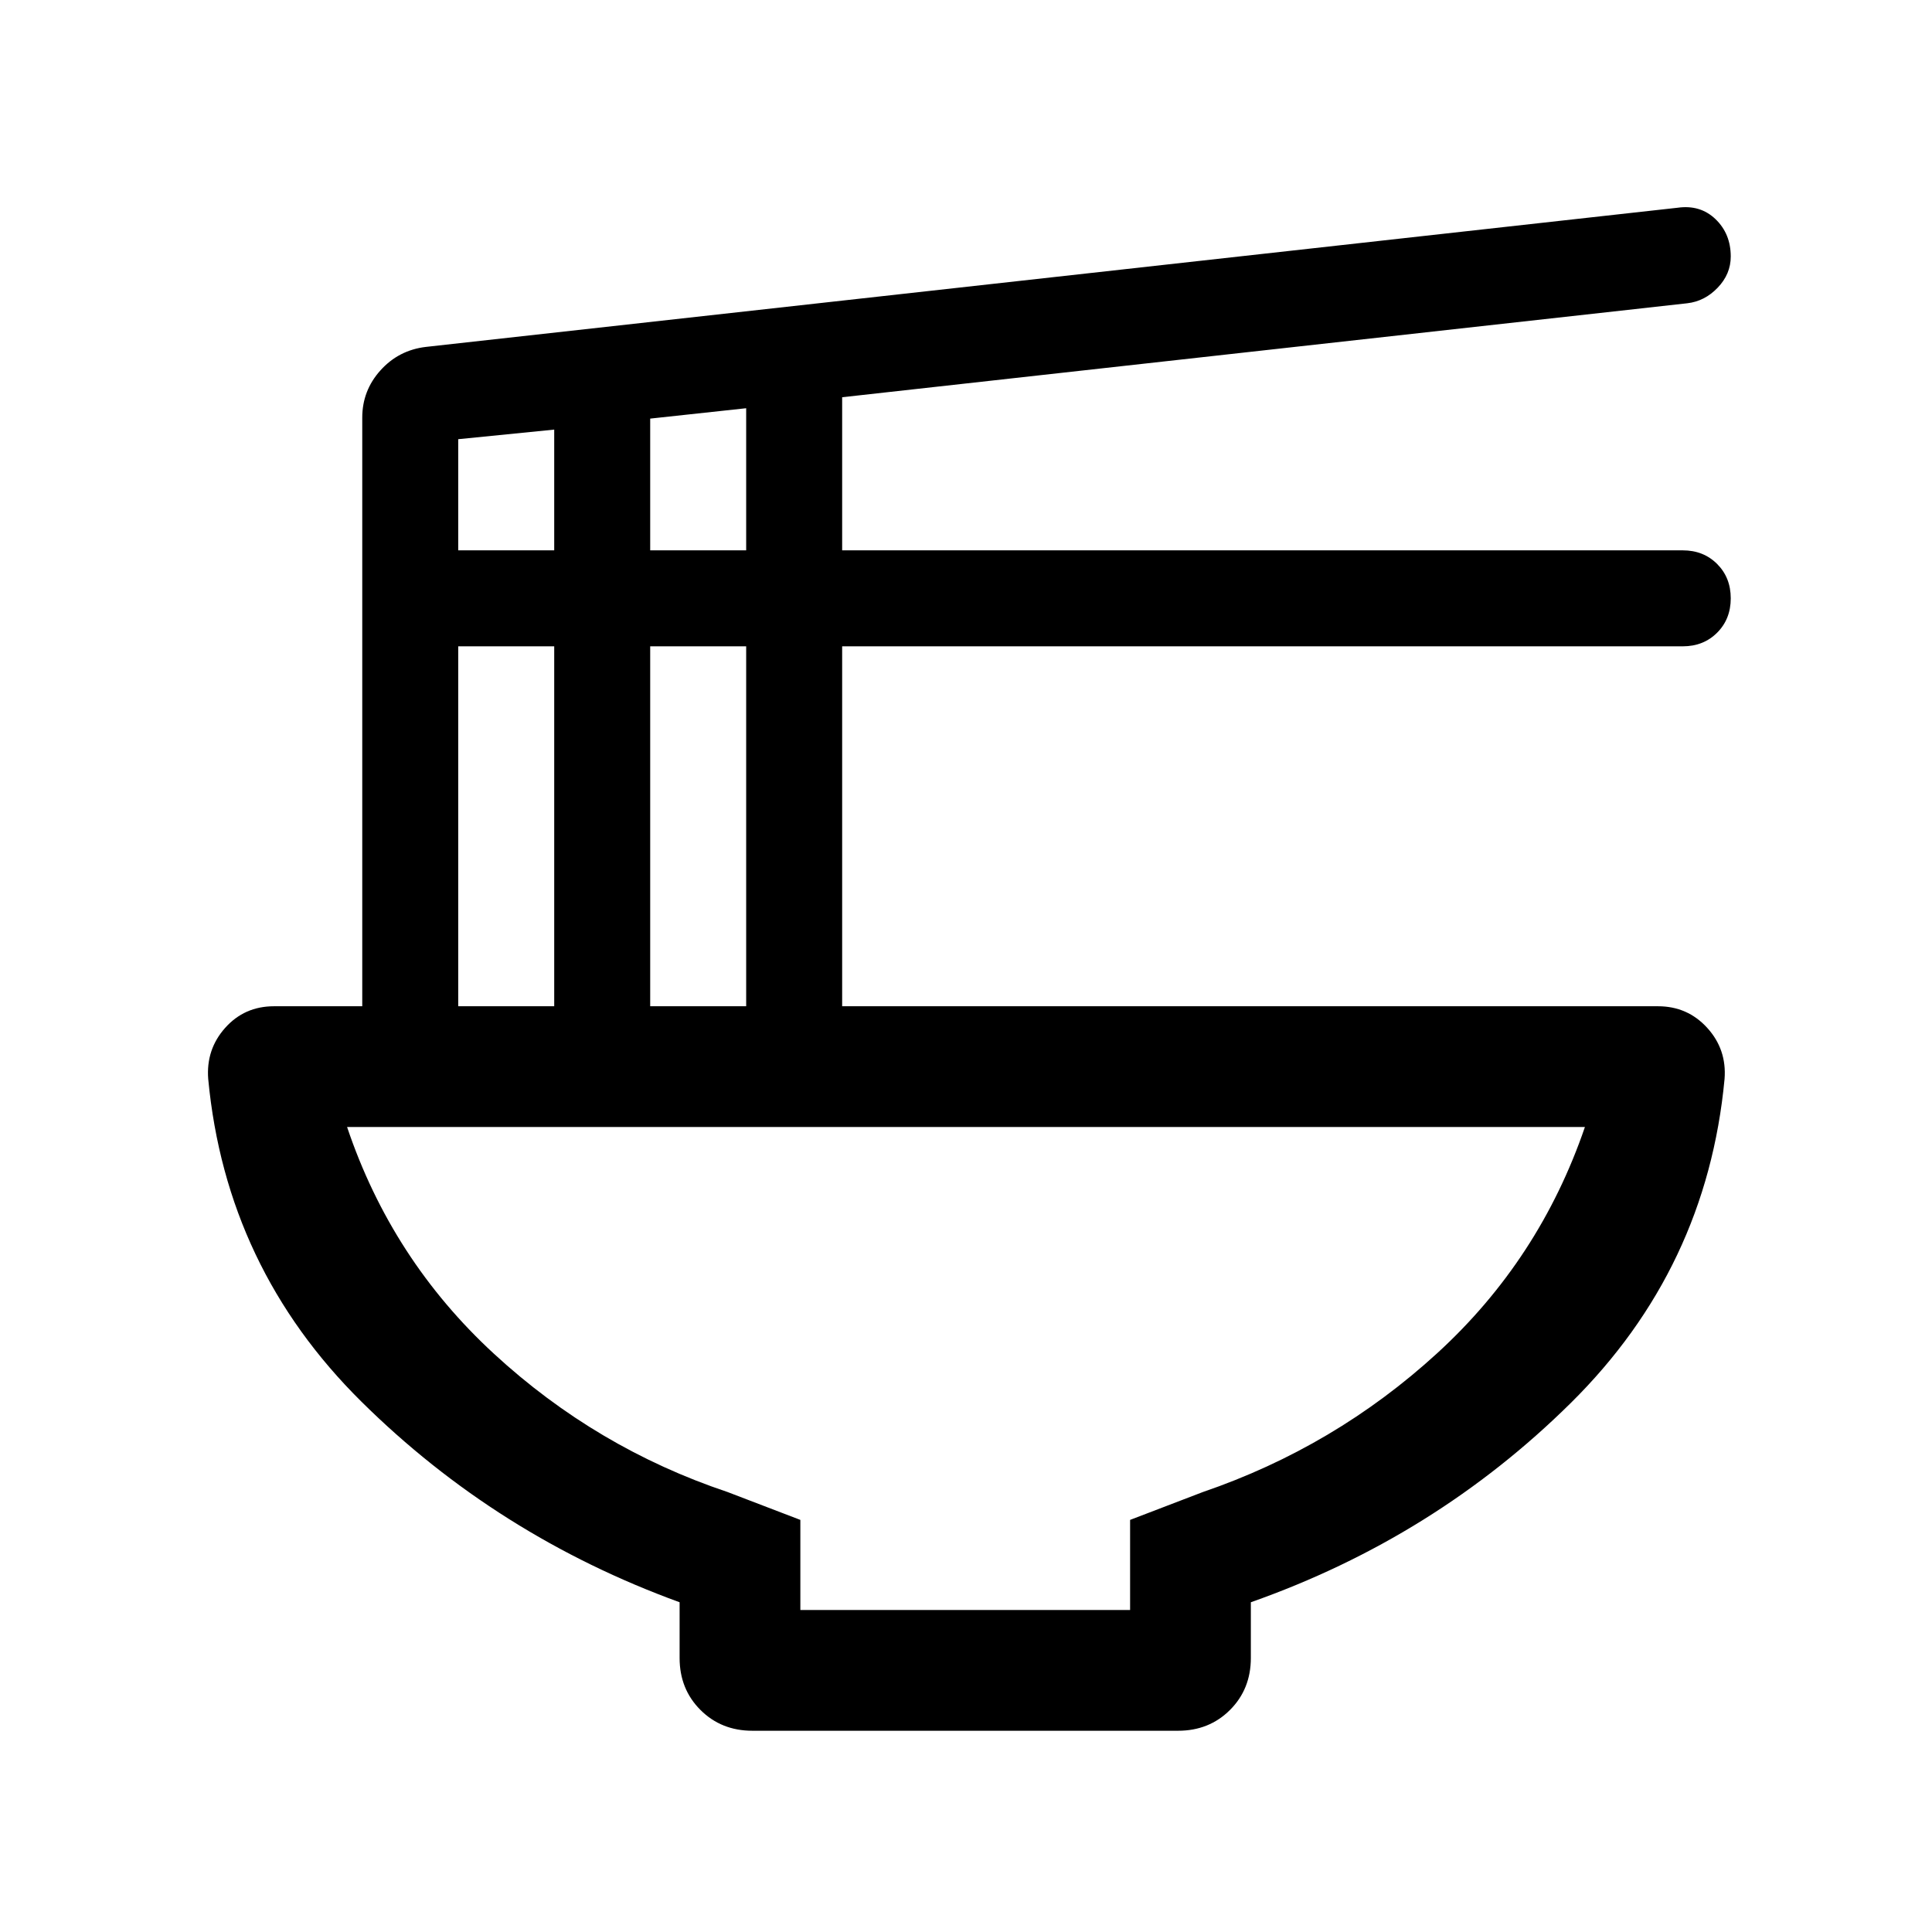
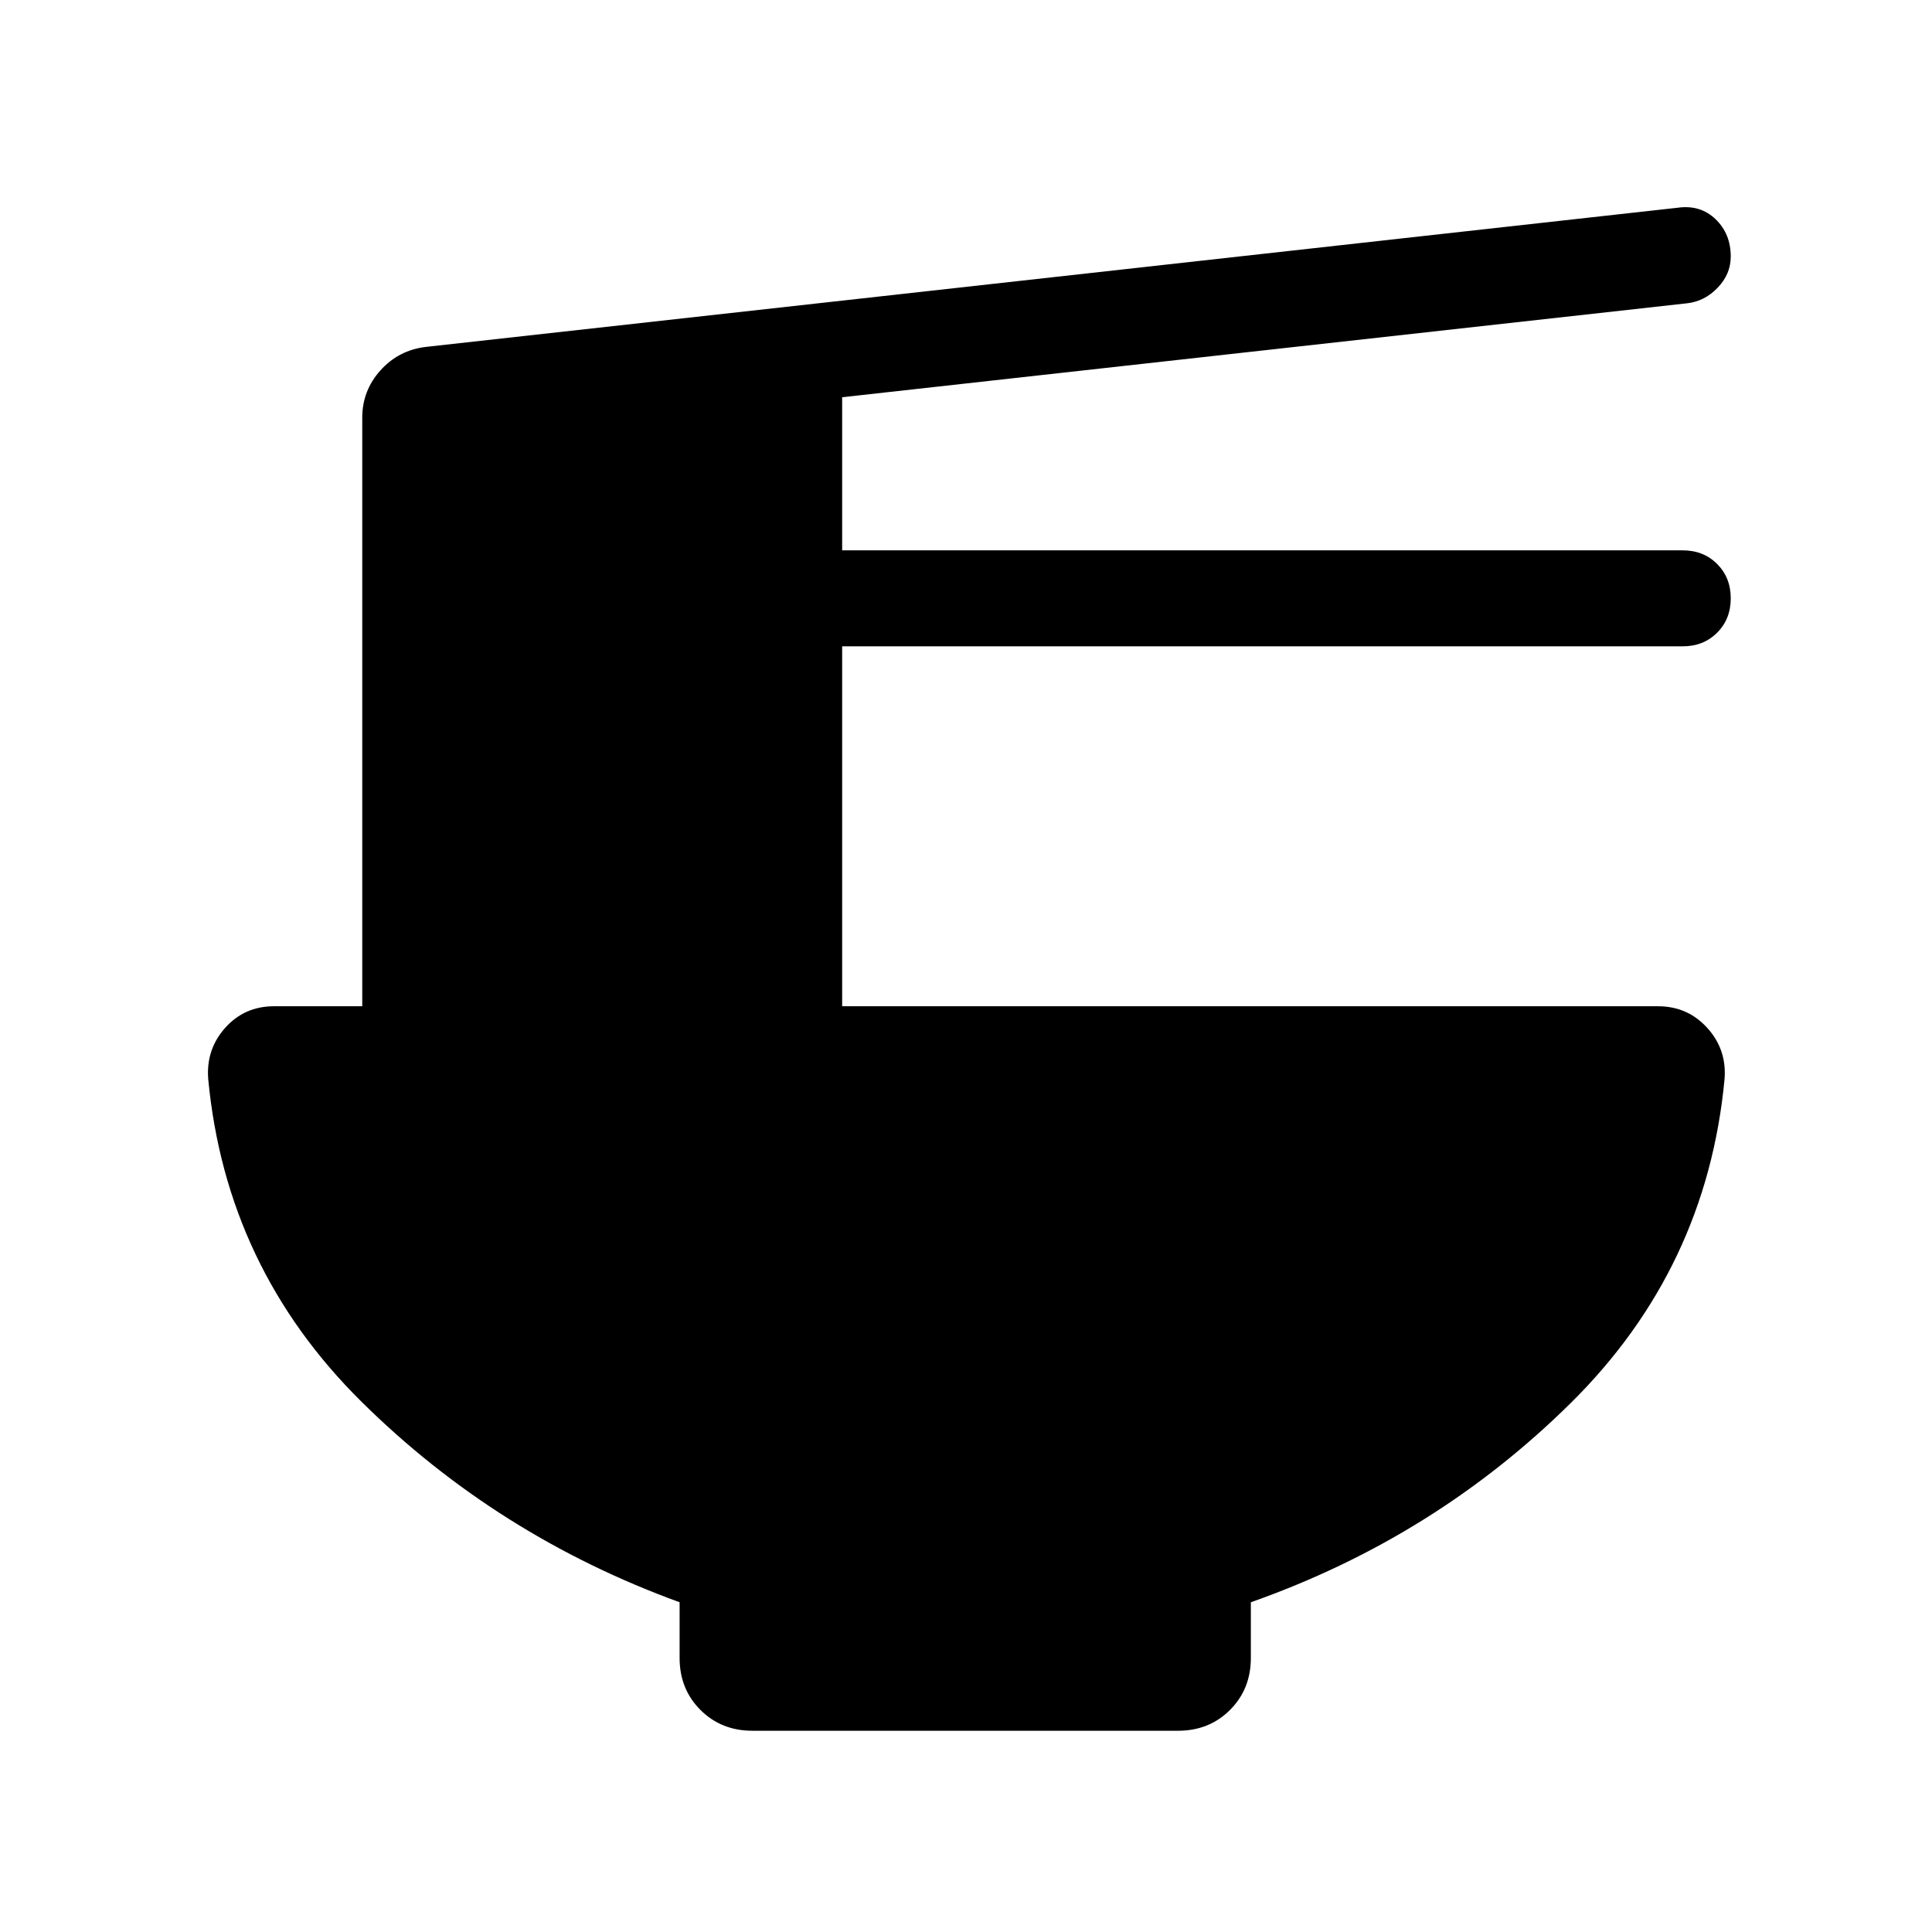
<svg xmlns="http://www.w3.org/2000/svg" viewBox="0 -960 960 960" width="24" height="24">
-   <path fill="#000" d="M337.694-163.847q-90.692-33-158.038-99.615-67.346-66.614-76.193-160.383-1.154-14.692 8.423-25.423 9.577-10.731 24.269-10.731h43.846v-292.462q0-13.461 9.039-23.5 9.038-10.038 22.5-11.653l621.997-69.154q11.308-1.615 18.885 5.654 7.577 7.269 7.577 18.577 0 8.692-6.462 15.461-6.461 6.769-15.153 7.769l-419.923 46.692v76.078h417.692q10.307 0 17.076 6.769 6.77 6.769 6.77 17.076 0 10.308-6.77 17.077-6.769 6.769-17.076 6.769H418.461v178.847h405.384q14.692 0 24.461 10.731 9.769 10.731 8.615 25.423-8.846 94.153-76.385 160.96-67.538 66.807-158.999 99.038v27.692q0 15.461-10.346 25.807-10.346 10.347-25.807 10.347H373.847q-15.461 0-25.807-10.347-10.346-10.346-10.346-25.807v-27.692Zm-14.617-522.69h47.693v-70.617L323.077-752v65.463Zm-95.384 0h47.693v-60.001l-47.693 4.769v55.232Zm95.384 226.538h47.693v-178.847h-47.693v178.847Zm-95.384 0h47.693v-178.847h-47.693v178.847ZM397.692-160h163.847v-44.769l36.152-13.846q65.616-22.461 116.463-69Q765-334.154 787.539-400H172.461q22.154 65.846 73.001 112.693 50.846 46.846 116.077 68.692l36.153 13.846V-160ZM480-400Z" />
+   <path fill="#000" d="M337.694-163.847q-90.692-33-158.038-99.615-67.346-66.614-76.193-160.383-1.154-14.692 8.423-25.423 9.577-10.731 24.269-10.731h43.846v-292.462q0-13.461 9.039-23.5 9.038-10.038 22.5-11.653l621.997-69.154q11.308-1.615 18.885 5.654 7.577 7.269 7.577 18.577 0 8.692-6.462 15.461-6.461 6.769-15.153 7.769l-419.923 46.692v76.078h417.692q10.307 0 17.076 6.769 6.77 6.769 6.77 17.076 0 10.308-6.77 17.077-6.769 6.769-17.076 6.769H418.461v178.847h405.384q14.692 0 24.461 10.731 9.769 10.731 8.615 25.423-8.846 94.153-76.385 160.96-67.538 66.807-158.999 99.038v27.692q0 15.461-10.346 25.807-10.346 10.347-25.807 10.347H373.847q-15.461 0-25.807-10.347-10.346-10.346-10.346-25.807v-27.692Z" />
</svg>
